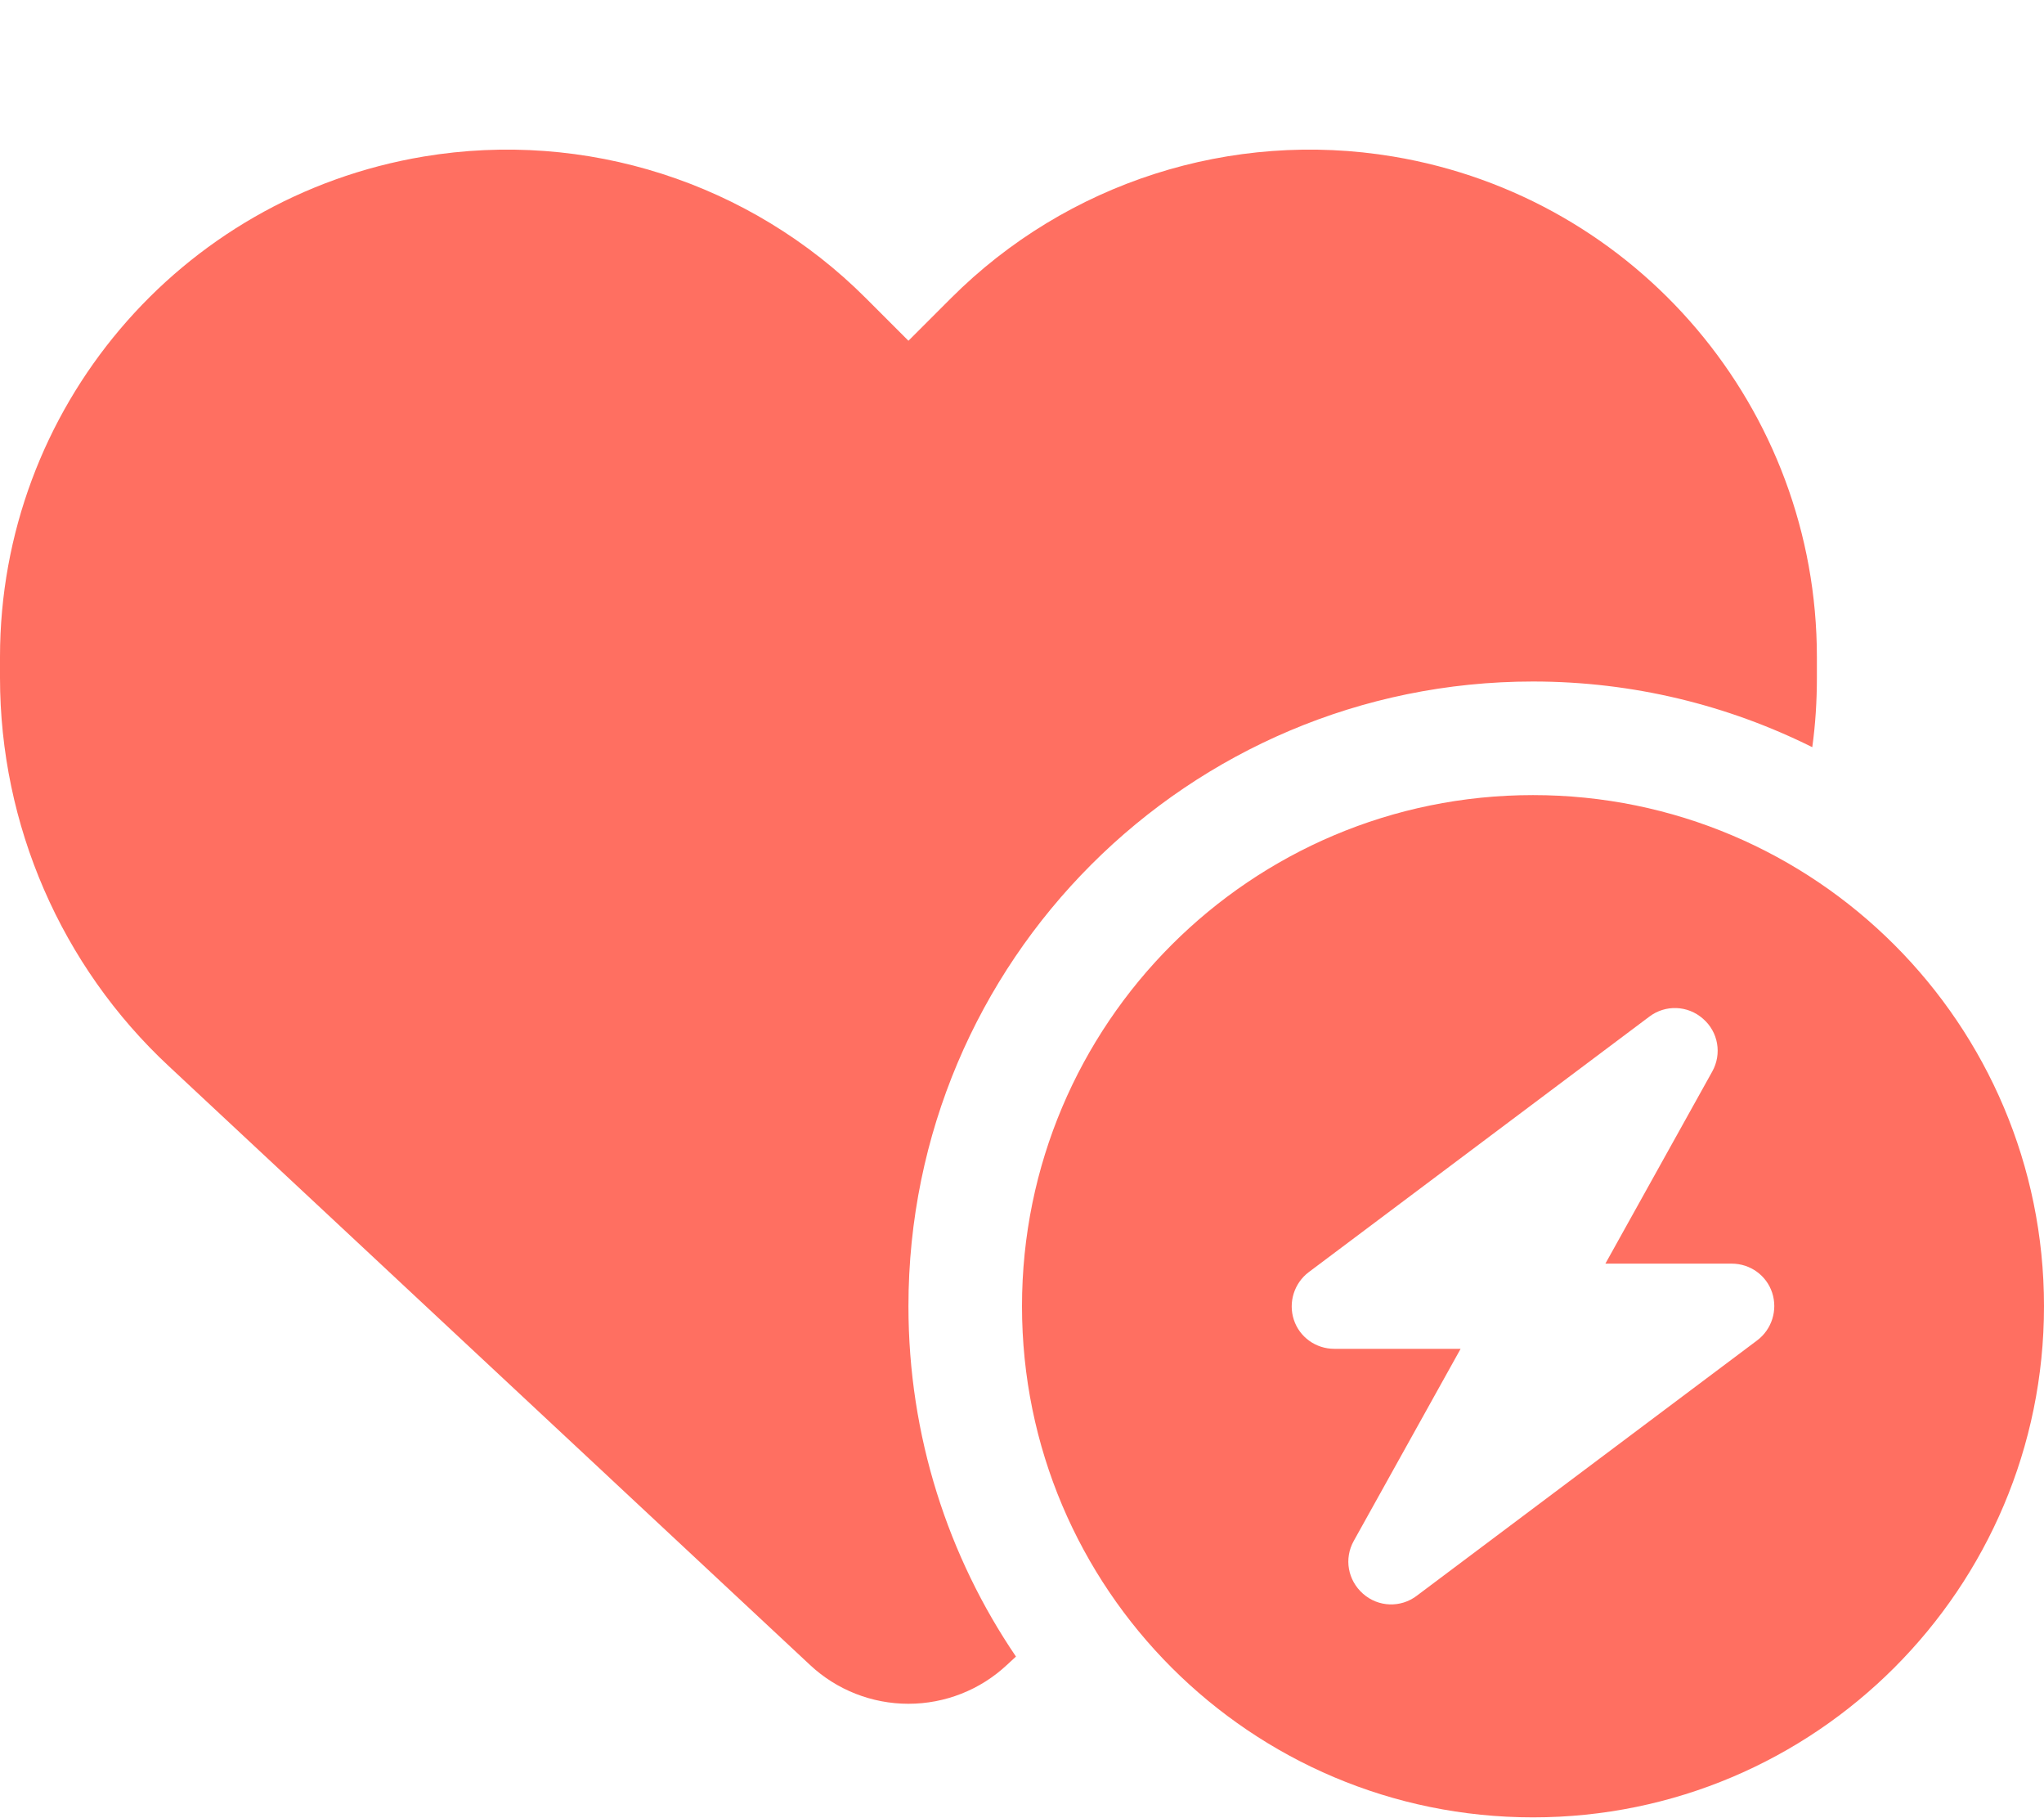
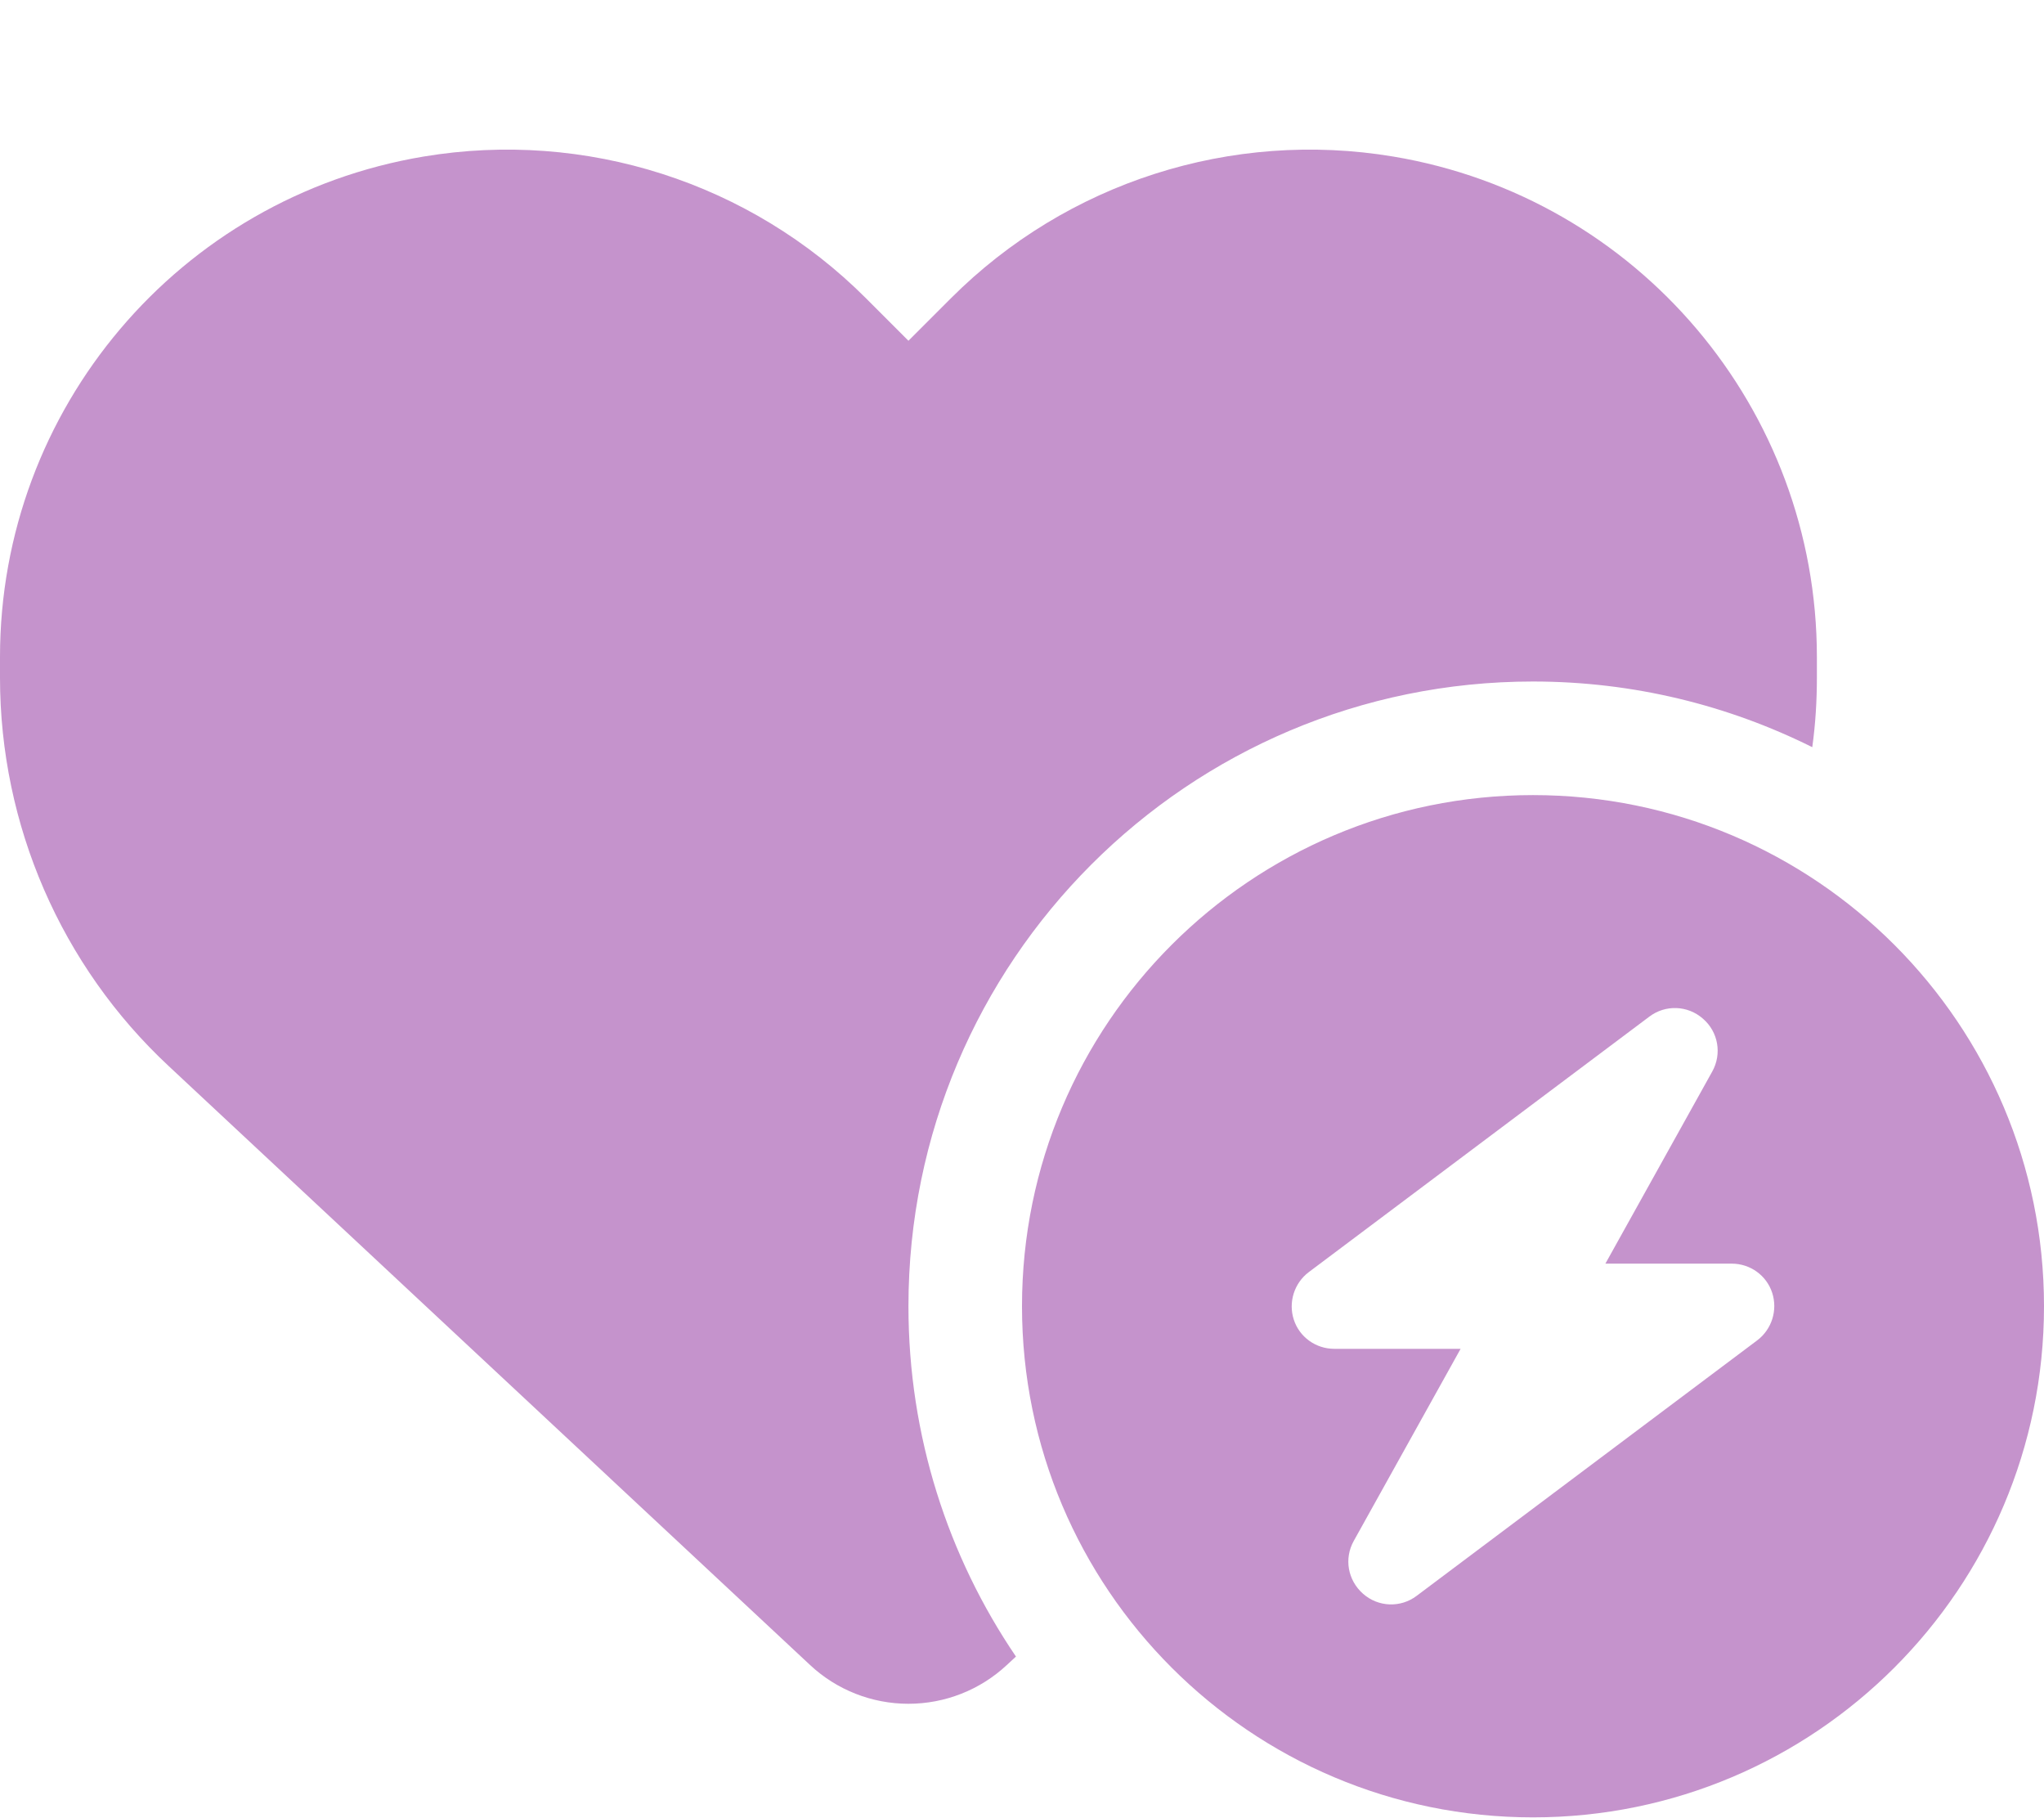
<svg xmlns="http://www.w3.org/2000/svg" height="16" width="18" viewBox="0 0 576 512">
-   <path opacity="1" fill="#ff6f61" d="M47.6 300.4L228.3 469.1c7.5 7 17.4 10.9 27.7 10.9s20.2-3.9 27.7-10.9l2.6-2.4C267.2 438.6 256 404.6 256 368c0-97.2 78.8-176 176-176c28.3 0 55 6.7 78.7 18.5c.9-6.5 1.3-13 1.3-19.6v-5.8c0-69.9-50.5-129.5-119.4-141C347 36.5 300.6 51.4 268 84L256 96 244 84c-32.6-32.6-79-47.5-124.6-39.9C50.5 55.6 0 115.2 0 185.1v5.8c0 41.5 17.2 81.2 47.6 109.5zM432 512a144 144 0 1 0 0-288 144 144 0 1 0 0 288zm47.9-225c4.3 3.7 5.4 9.9 2.6 14.9L452.4 356H488c5.2 0 9.8 3.3 11.4 8.2s-.1 10.3-4.2 13.4l-96 72c-4.5 3.4-10.8 3.2-15.1-.6s-5.4-9.9-2.6-14.9L411.6 380H376c-5.2 0-9.8-3.3-11.4-8.2s.1-10.3 4.2-13.4l96-72c4.5-3.4 10.8-3.2 15.1 .6z" />
+   <path opacity="1" fill="#C593CC" d="M47.6 300.4L228.3 469.1c7.5 7 17.4 10.9 27.7 10.9s20.2-3.9 27.7-10.9l2.6-2.4C267.2 438.6 256 404.6 256 368c0-97.2 78.8-176 176-176c28.3 0 55 6.7 78.7 18.5c.9-6.5 1.3-13 1.3-19.6v-5.8c0-69.9-50.5-129.5-119.4-141C347 36.5 300.6 51.4 268 84L256 96 244 84c-32.6-32.6-79-47.5-124.6-39.9C50.5 55.6 0 115.2 0 185.1v5.8c0 41.5 17.2 81.2 47.6 109.5zM432 512a144 144 0 1 0 0-288 144 144 0 1 0 0 288zm47.9-225c4.3 3.7 5.4 9.9 2.6 14.9L452.4 356H488c5.2 0 9.8 3.3 11.4 8.2s-.1 10.3-4.2 13.4l-96 72c-4.5 3.4-10.8 3.2-15.1-.6s-5.4-9.9-2.6-14.9L411.6 380H376c-5.2 0-9.8-3.3-11.4-8.2s.1-10.3 4.2-13.4l96-72c4.5-3.4 10.8-3.2 15.1 .6z" />
</svg>
